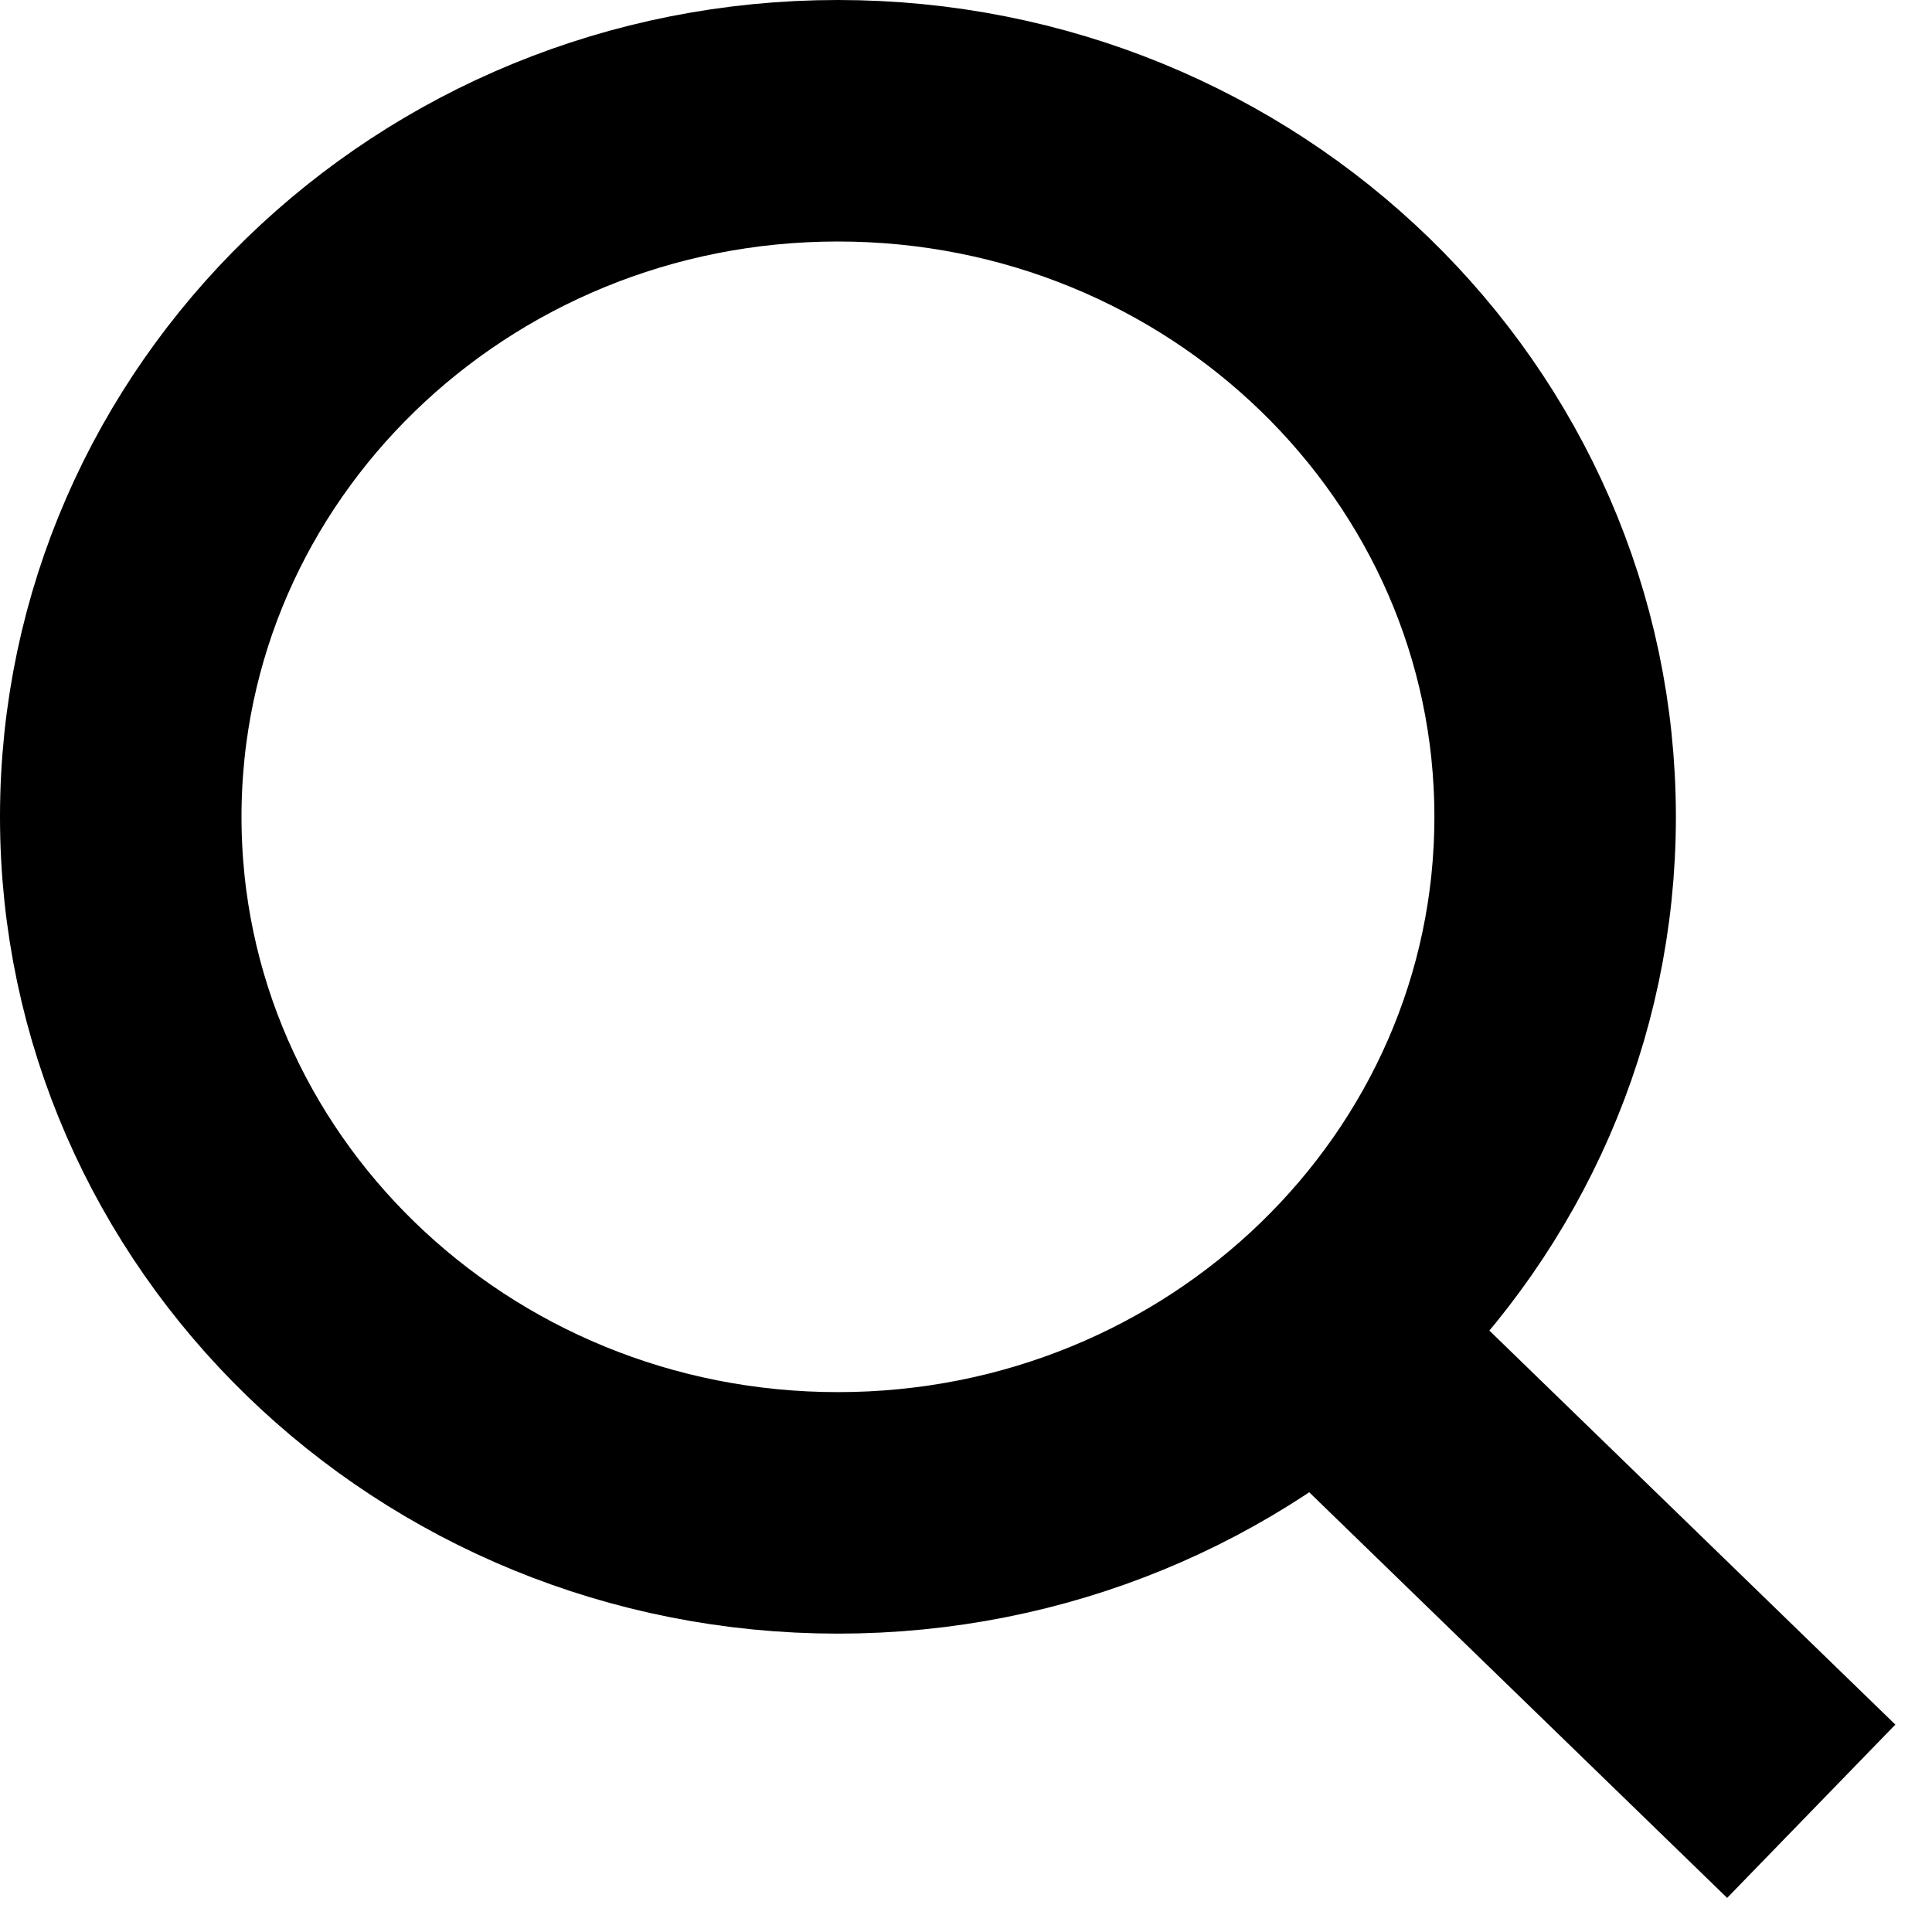
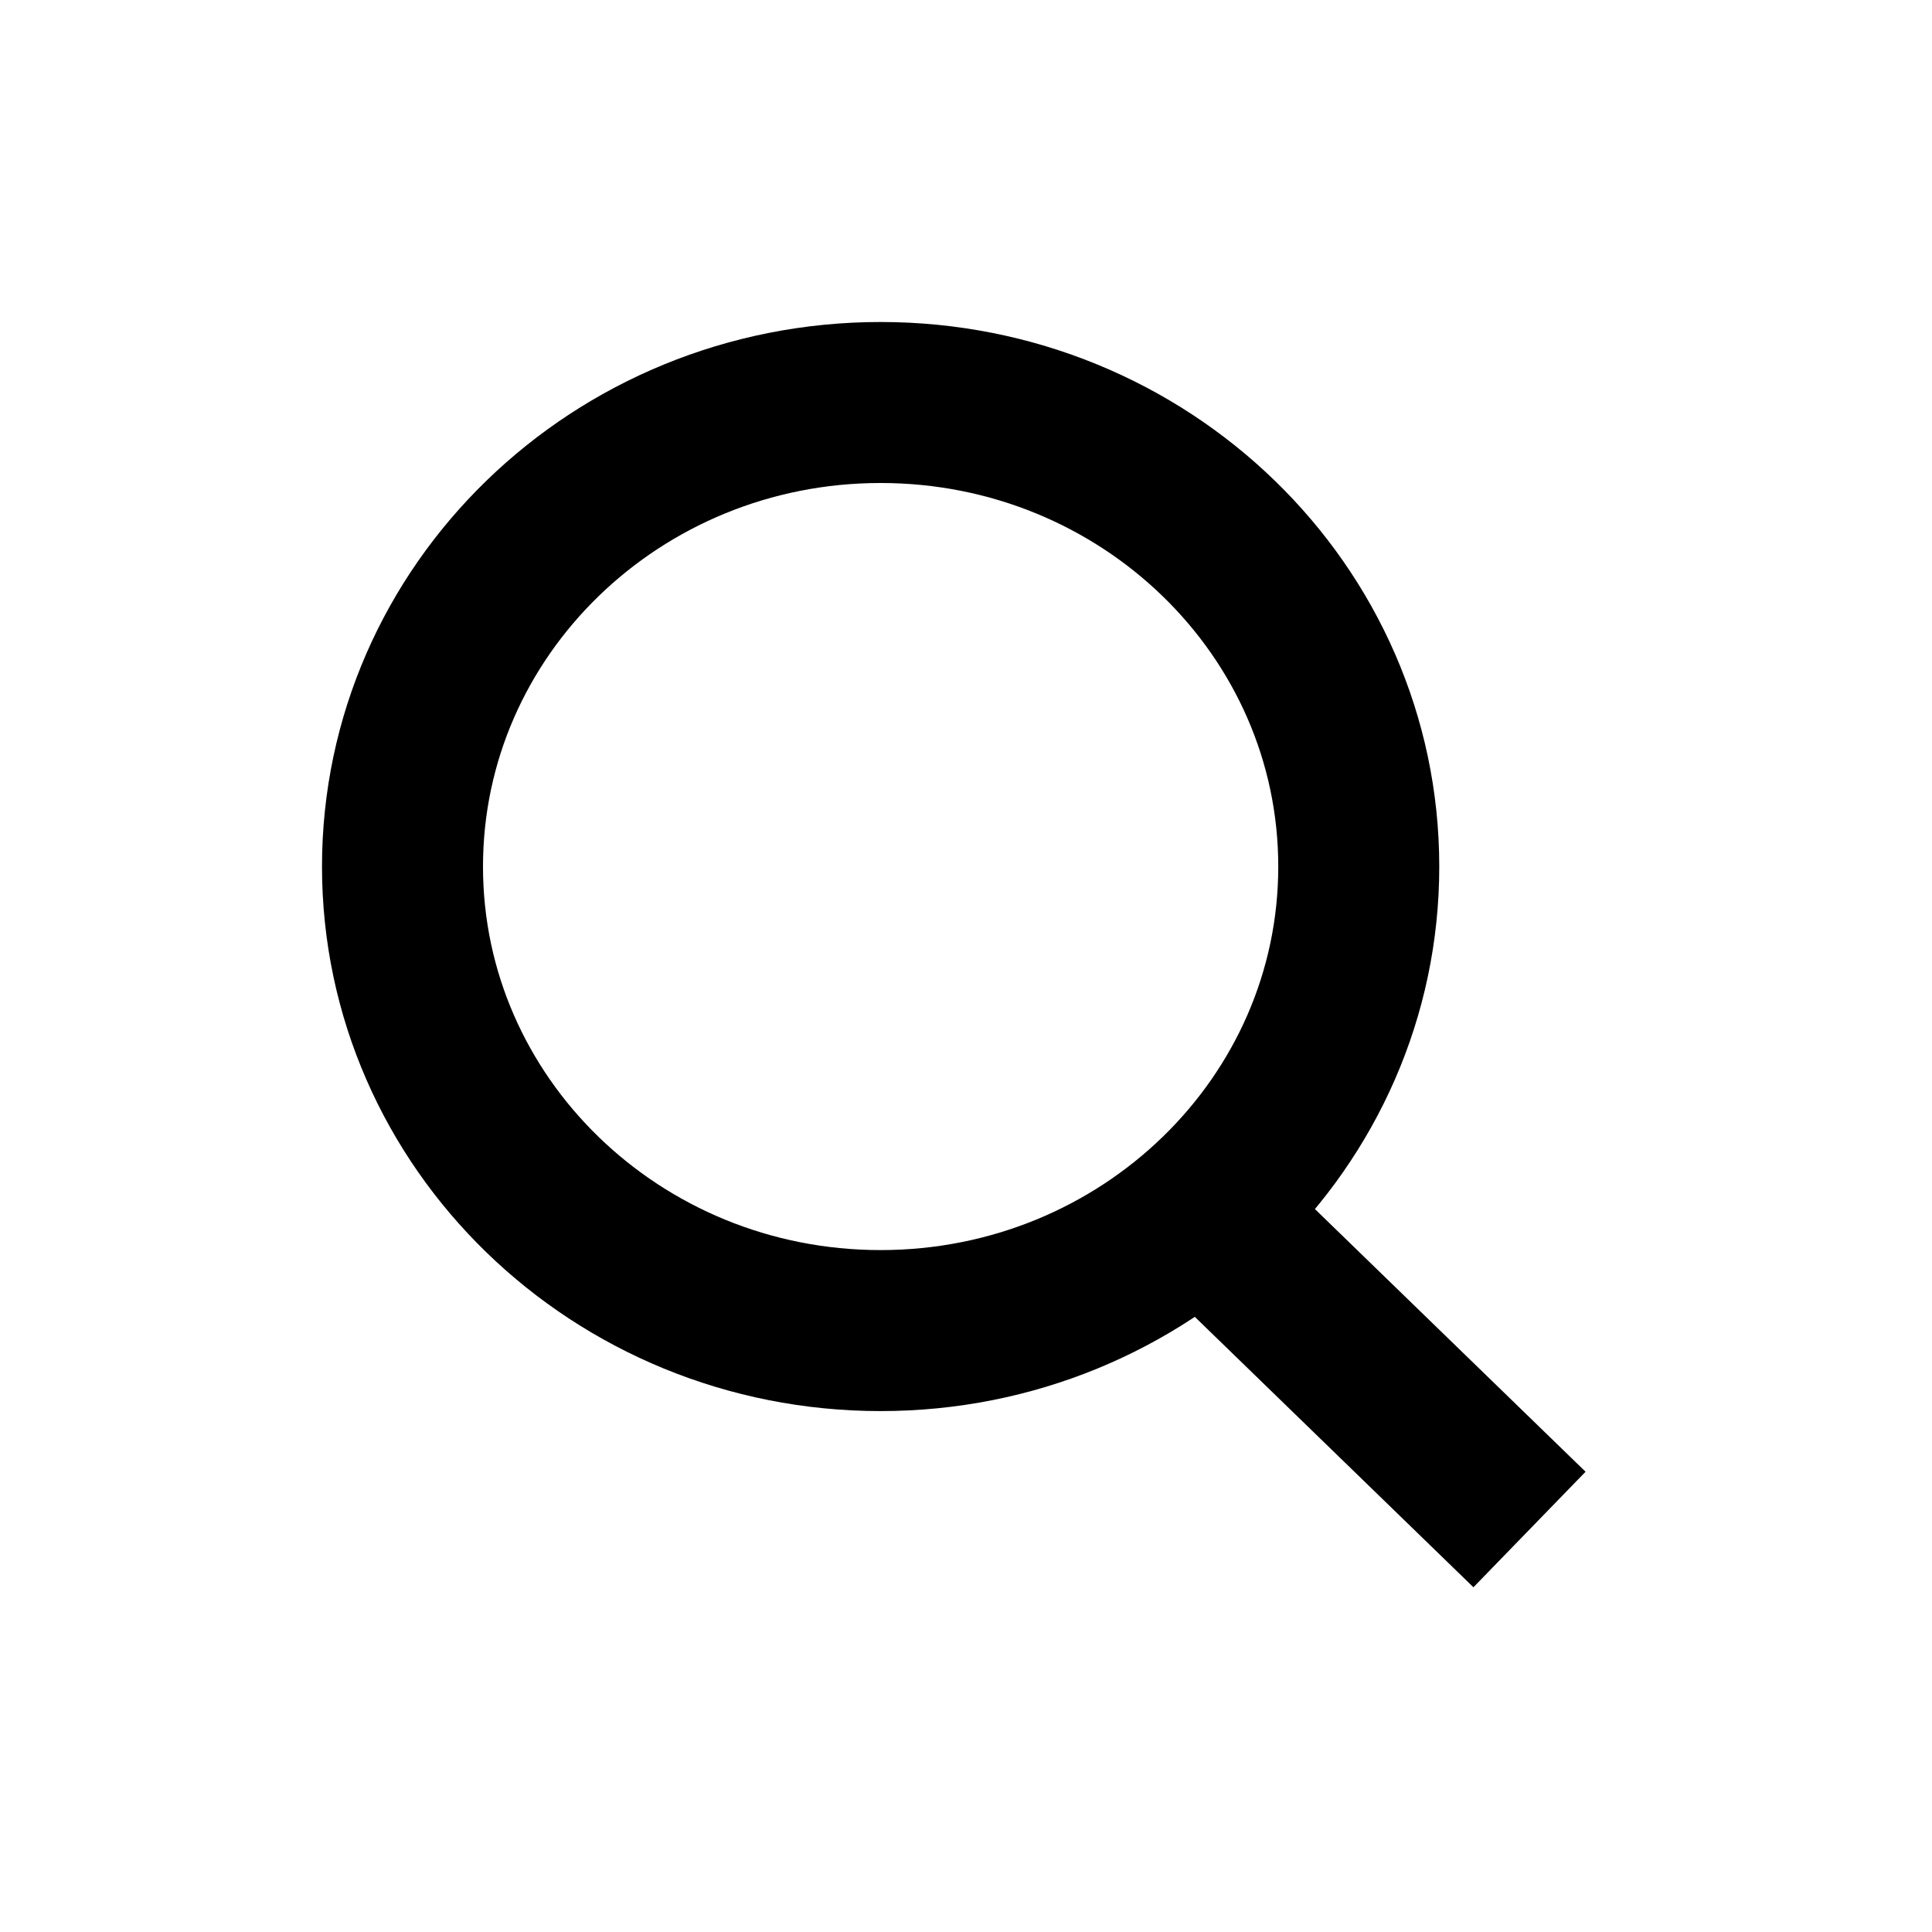
- <svg xmlns="http://www.w3.org/2000/svg" width="16" height="16" viewBox="0 0 16 16" fill="none">
-   <path d="M10.922 11.042L15 15M12.879 6.765C12.879 9.948 10.22 12.529 6.939 12.529C3.659 12.529 1 9.948 1 6.765C1 3.581 3.659 1 6.939 1C10.22 1 12.879 3.581 12.879 6.765Z" stroke="black" stroke-width="2" />
+ <svg xmlns="http://www.w3.org/2000/svg" width="24" height="24" viewBox="0 0 24 24" fill="none">
+   <path d="M14.922 15.042L19 19M16.879 10.765C16.879 13.948 14.22 16.529 10.939 16.529C7.659 16.529 5 13.948 5 10.765C5 7.581 7.659 5 10.939 5C14.22 5 16.879 7.581 16.879 10.765Z" stroke="black" stroke-width="2" />
</svg>
